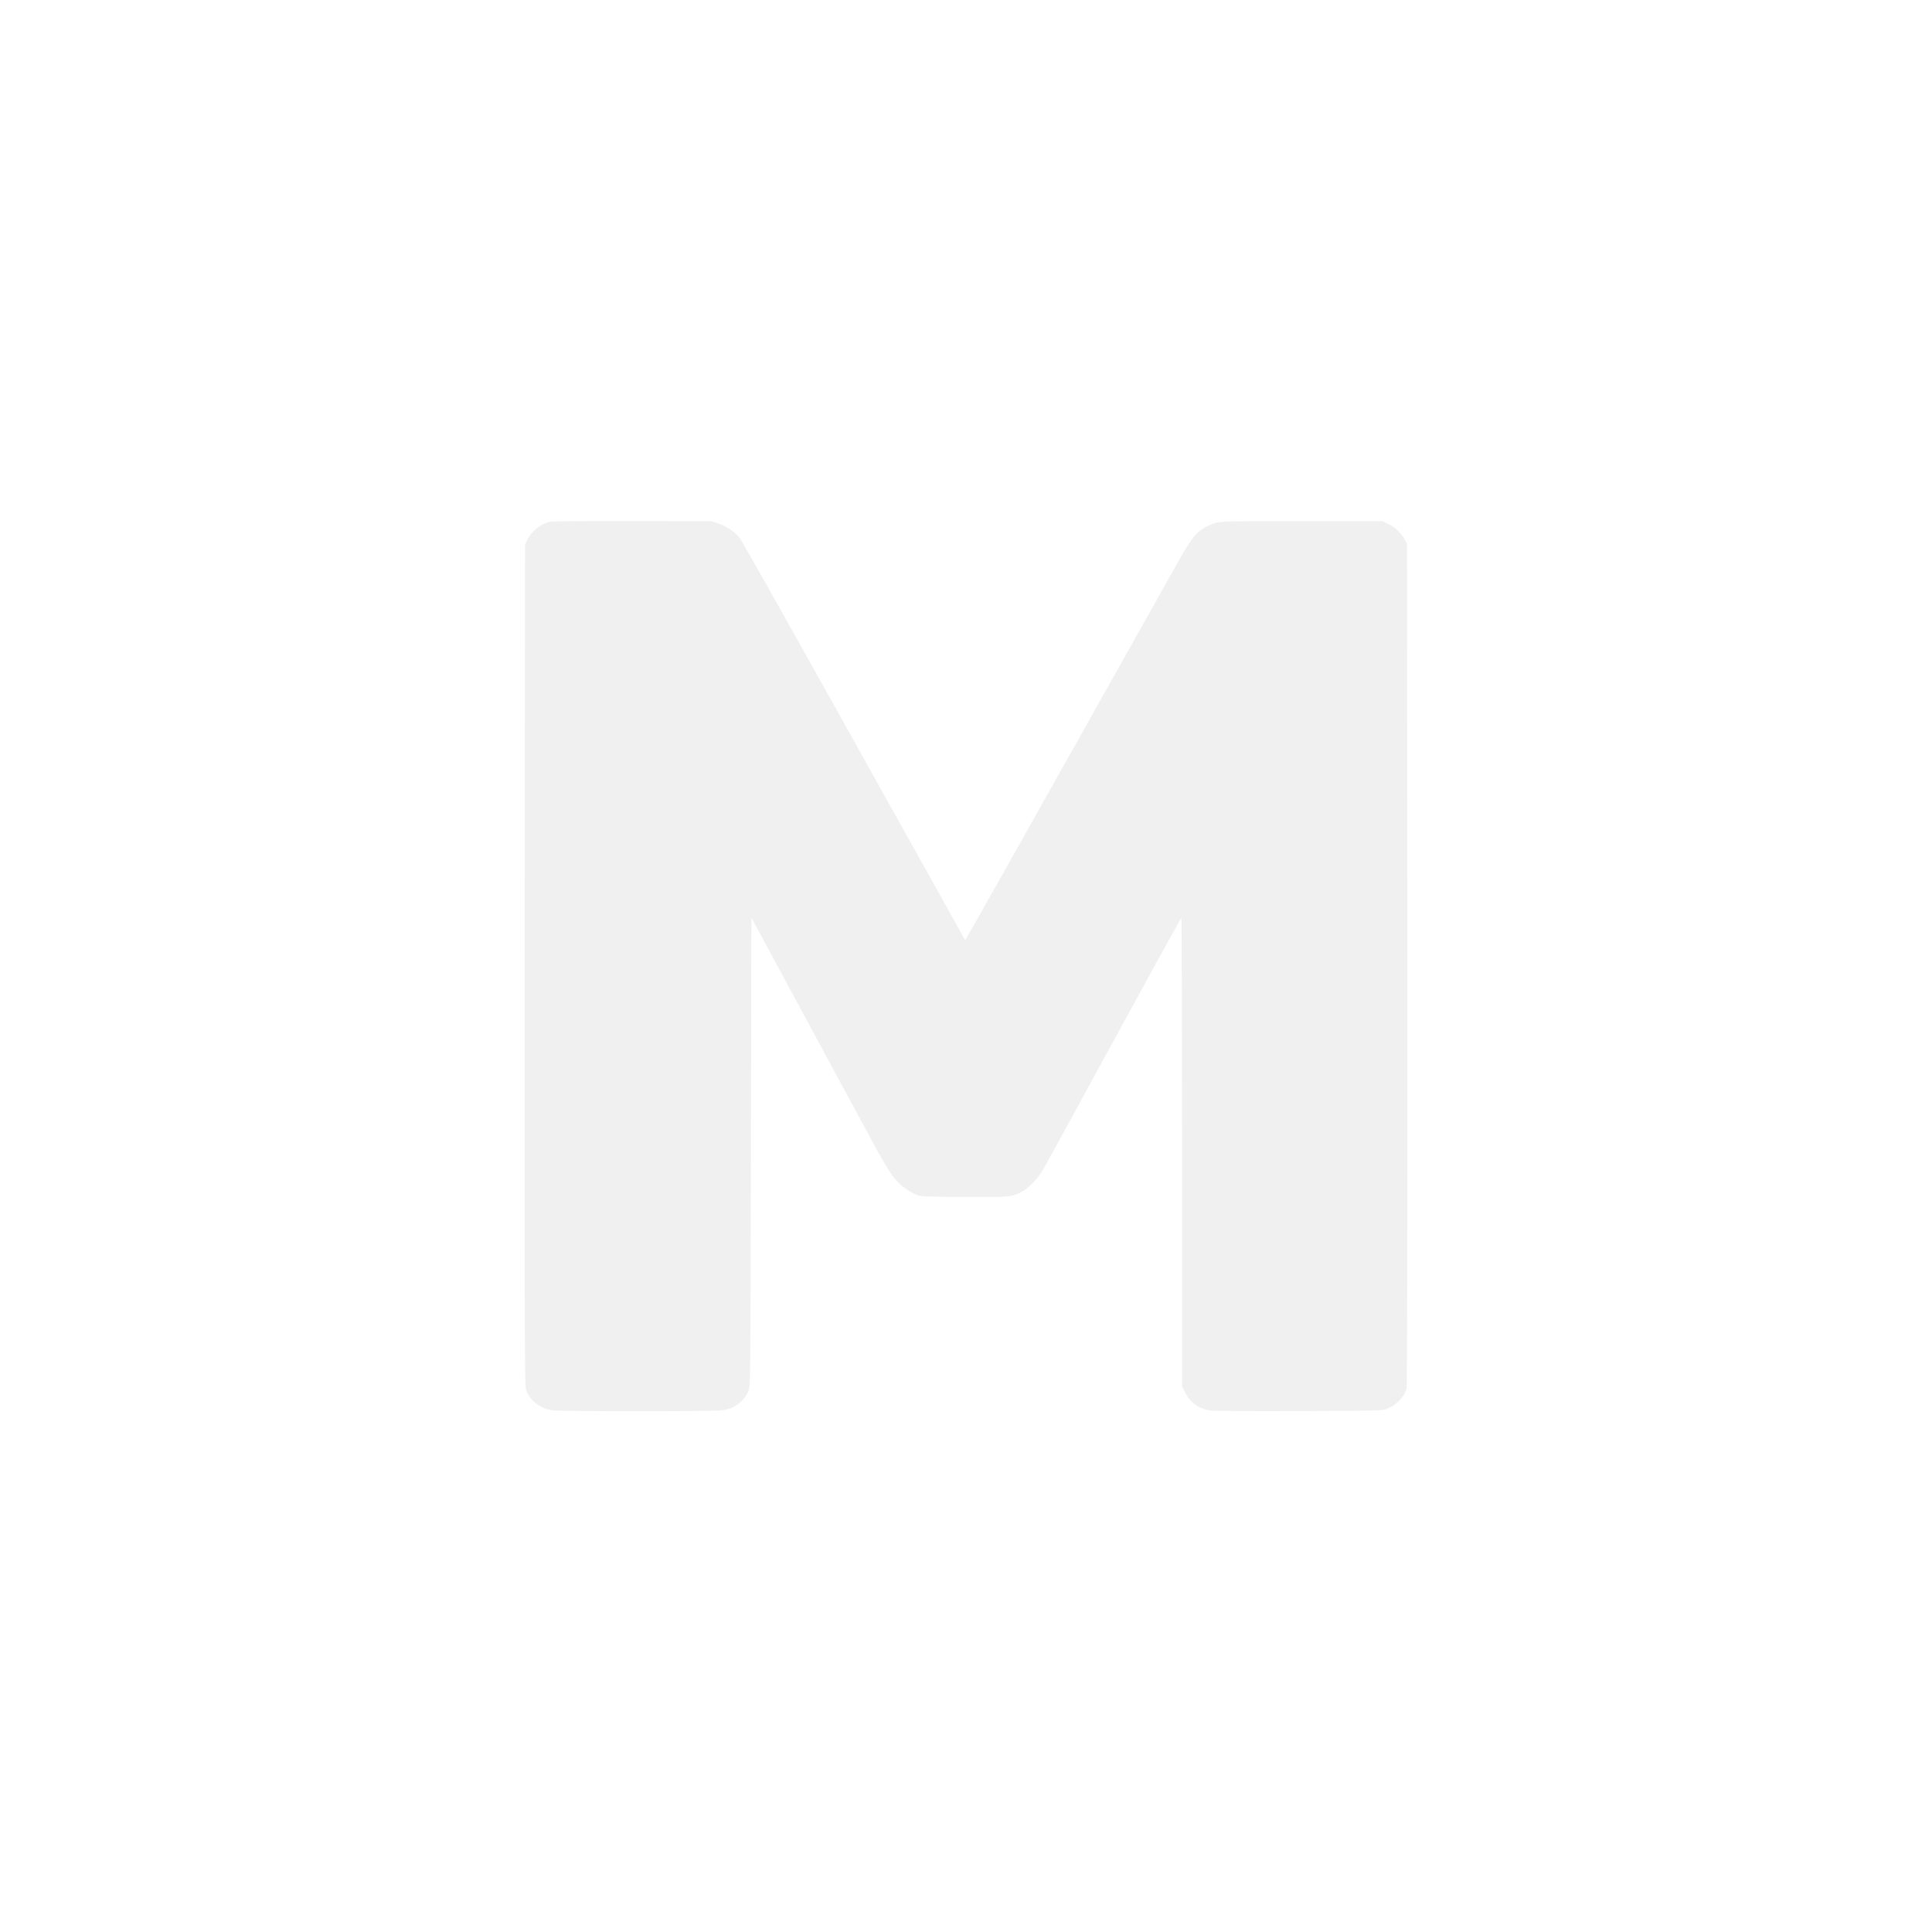
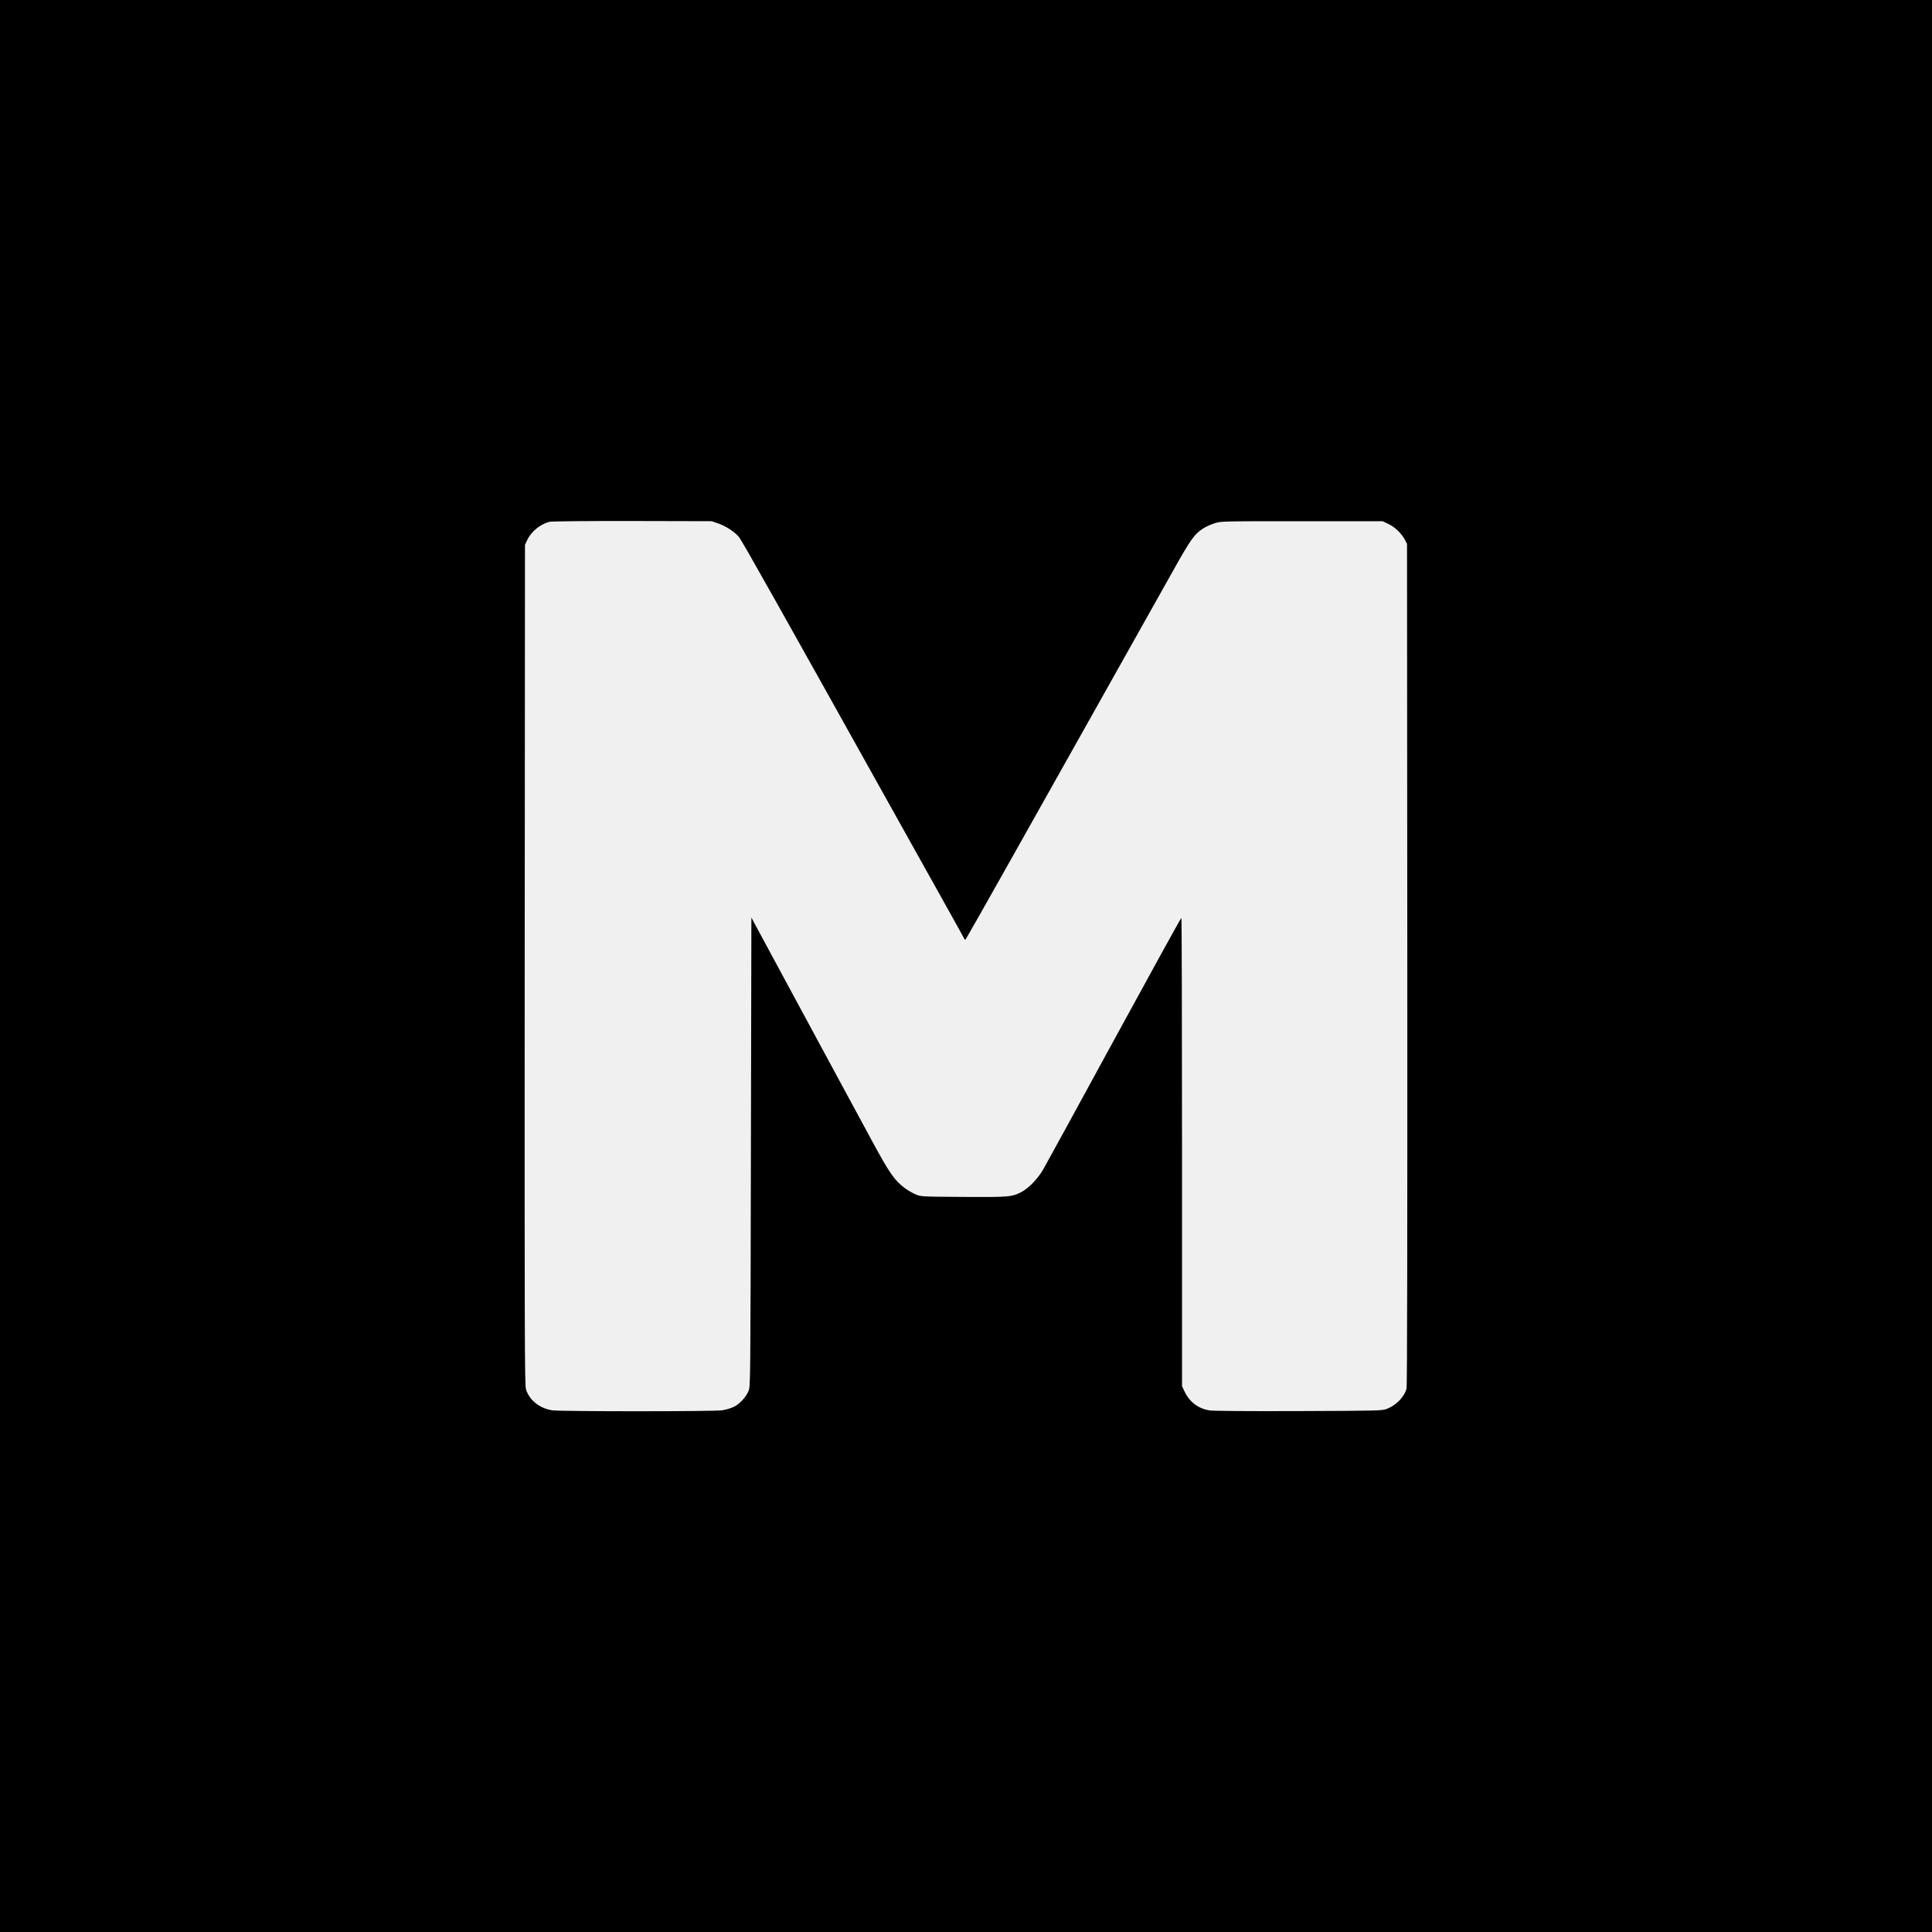
<svg xmlns="http://www.w3.org/2000/svg" version="1.0" width="2048pt" height="2048pt" viewBox="0 0 2048 2048" preserveAspectRatio="xMidYMid meet">
  <g transform="translate(0,2048) scale(0.1,-0.1)" fill="#000000" stroke="none">
-     <path fill="#fff" d="M0 10240 l0 -10240 10240 0 10240 0 0 10240 0 10240 -10240 0 -10240 0 0 -10240z m7611 4692 c83 -28 178 -90 224 -147 30 -36 411 -713 1670 -2970 123 -220 334 -598 469 -840 135 -242 248 -444 250 -450 2 -7 7 -7 14 0 5 6 225 393 487 860 263 468 581 1035 708 1260 126 226 362 646 525 935 162 289 376 670 476 848 189 338 228 392 323 452 26 17 80 41 118 53 70 22 71 22 925 22 l855 0 62 -29 c69 -32 137 -97 175 -167 l23 -44 3 -4459 c1 -2891 -1 -4471 -8 -4495 -25 -92 -112 -180 -215 -218 -47 -17 -109 -18 -930 -21 -547 -2 -904 1 -943 7 -117 18 -211 88 -263 196 l-29 60 0 2483 c0 1365 -3 2482 -7 2482 -5 0 -325 -582 -713 -1293 -387 -710 -726 -1330 -753 -1376 -56 -96 -150 -193 -223 -233 -105 -57 -133 -59 -622 -56 -441 3 -448 3 -504 26 -32 13 -85 44 -119 69 -107 81 -162 160 -341 491 -91 169 -269 498 -396 732 -126 234 -362 670 -524 970 -162 300 -310 574 -329 610 l-34 64 -5 -2484 c-5 -2456 -5 -2486 -25 -2534 -27 -67 -95 -140 -158 -170 -29 -14 -83 -30 -122 -36 -94 -13 -1706 -13 -1800 0 -135 20 -246 109 -280 225 -13 44 -15 591 -13 4500 l3 4450 22 47 c43 93 140 173 240 197 22 5 405 9 878 8 l840 -2 66 -23z" />
+     <path fill="black" d="M0 10240 l0 -10240 10240 0 10240 0 0 10240 0 10240 -10240 0 -10240 0 0 -10240z m7611 4692 c83 -28 178 -90 224 -147 30 -36 411 -713 1670 -2970 123 -220 334 -598 469 -840 135 -242 248 -444 250 -450 2 -7 7 -7 14 0 5 6 225 393 487 860 263 468 581 1035 708 1260 126 226 362 646 525 935 162 289 376 670 476 848 189 338 228 392 323 452 26 17 80 41 118 53 70 22 71 22 925 22 l855 0 62 -29 c69 -32 137 -97 175 -167 l23 -44 3 -4459 c1 -2891 -1 -4471 -8 -4495 -25 -92 -112 -180 -215 -218 -47 -17 -109 -18 -930 -21 -547 -2 -904 1 -943 7 -117 18 -211 88 -263 196 l-29 60 0 2483 c0 1365 -3 2482 -7 2482 -5 0 -325 -582 -713 -1293 -387 -710 -726 -1330 -753 -1376 -56 -96 -150 -193 -223 -233 -105 -57 -133 -59 -622 -56 -441 3 -448 3 -504 26 -32 13 -85 44 -119 69 -107 81 -162 160 -341 491 -91 169 -269 498 -396 732 -126 234 -362 670 -524 970 -162 300 -310 574 -329 610 l-34 64 -5 -2484 c-5 -2456 -5 -2486 -25 -2534 -27 -67 -95 -140 -158 -170 -29 -14 -83 -30 -122 -36 -94 -13 -1706 -13 -1800 0 -135 20 -246 109 -280 225 -13 44 -15 591 -13 4500 l3 4450 22 47 c43 93 140 173 240 197 22 5 405 9 878 8 l840 -2 66 -23z" />
  </g>
</svg>
